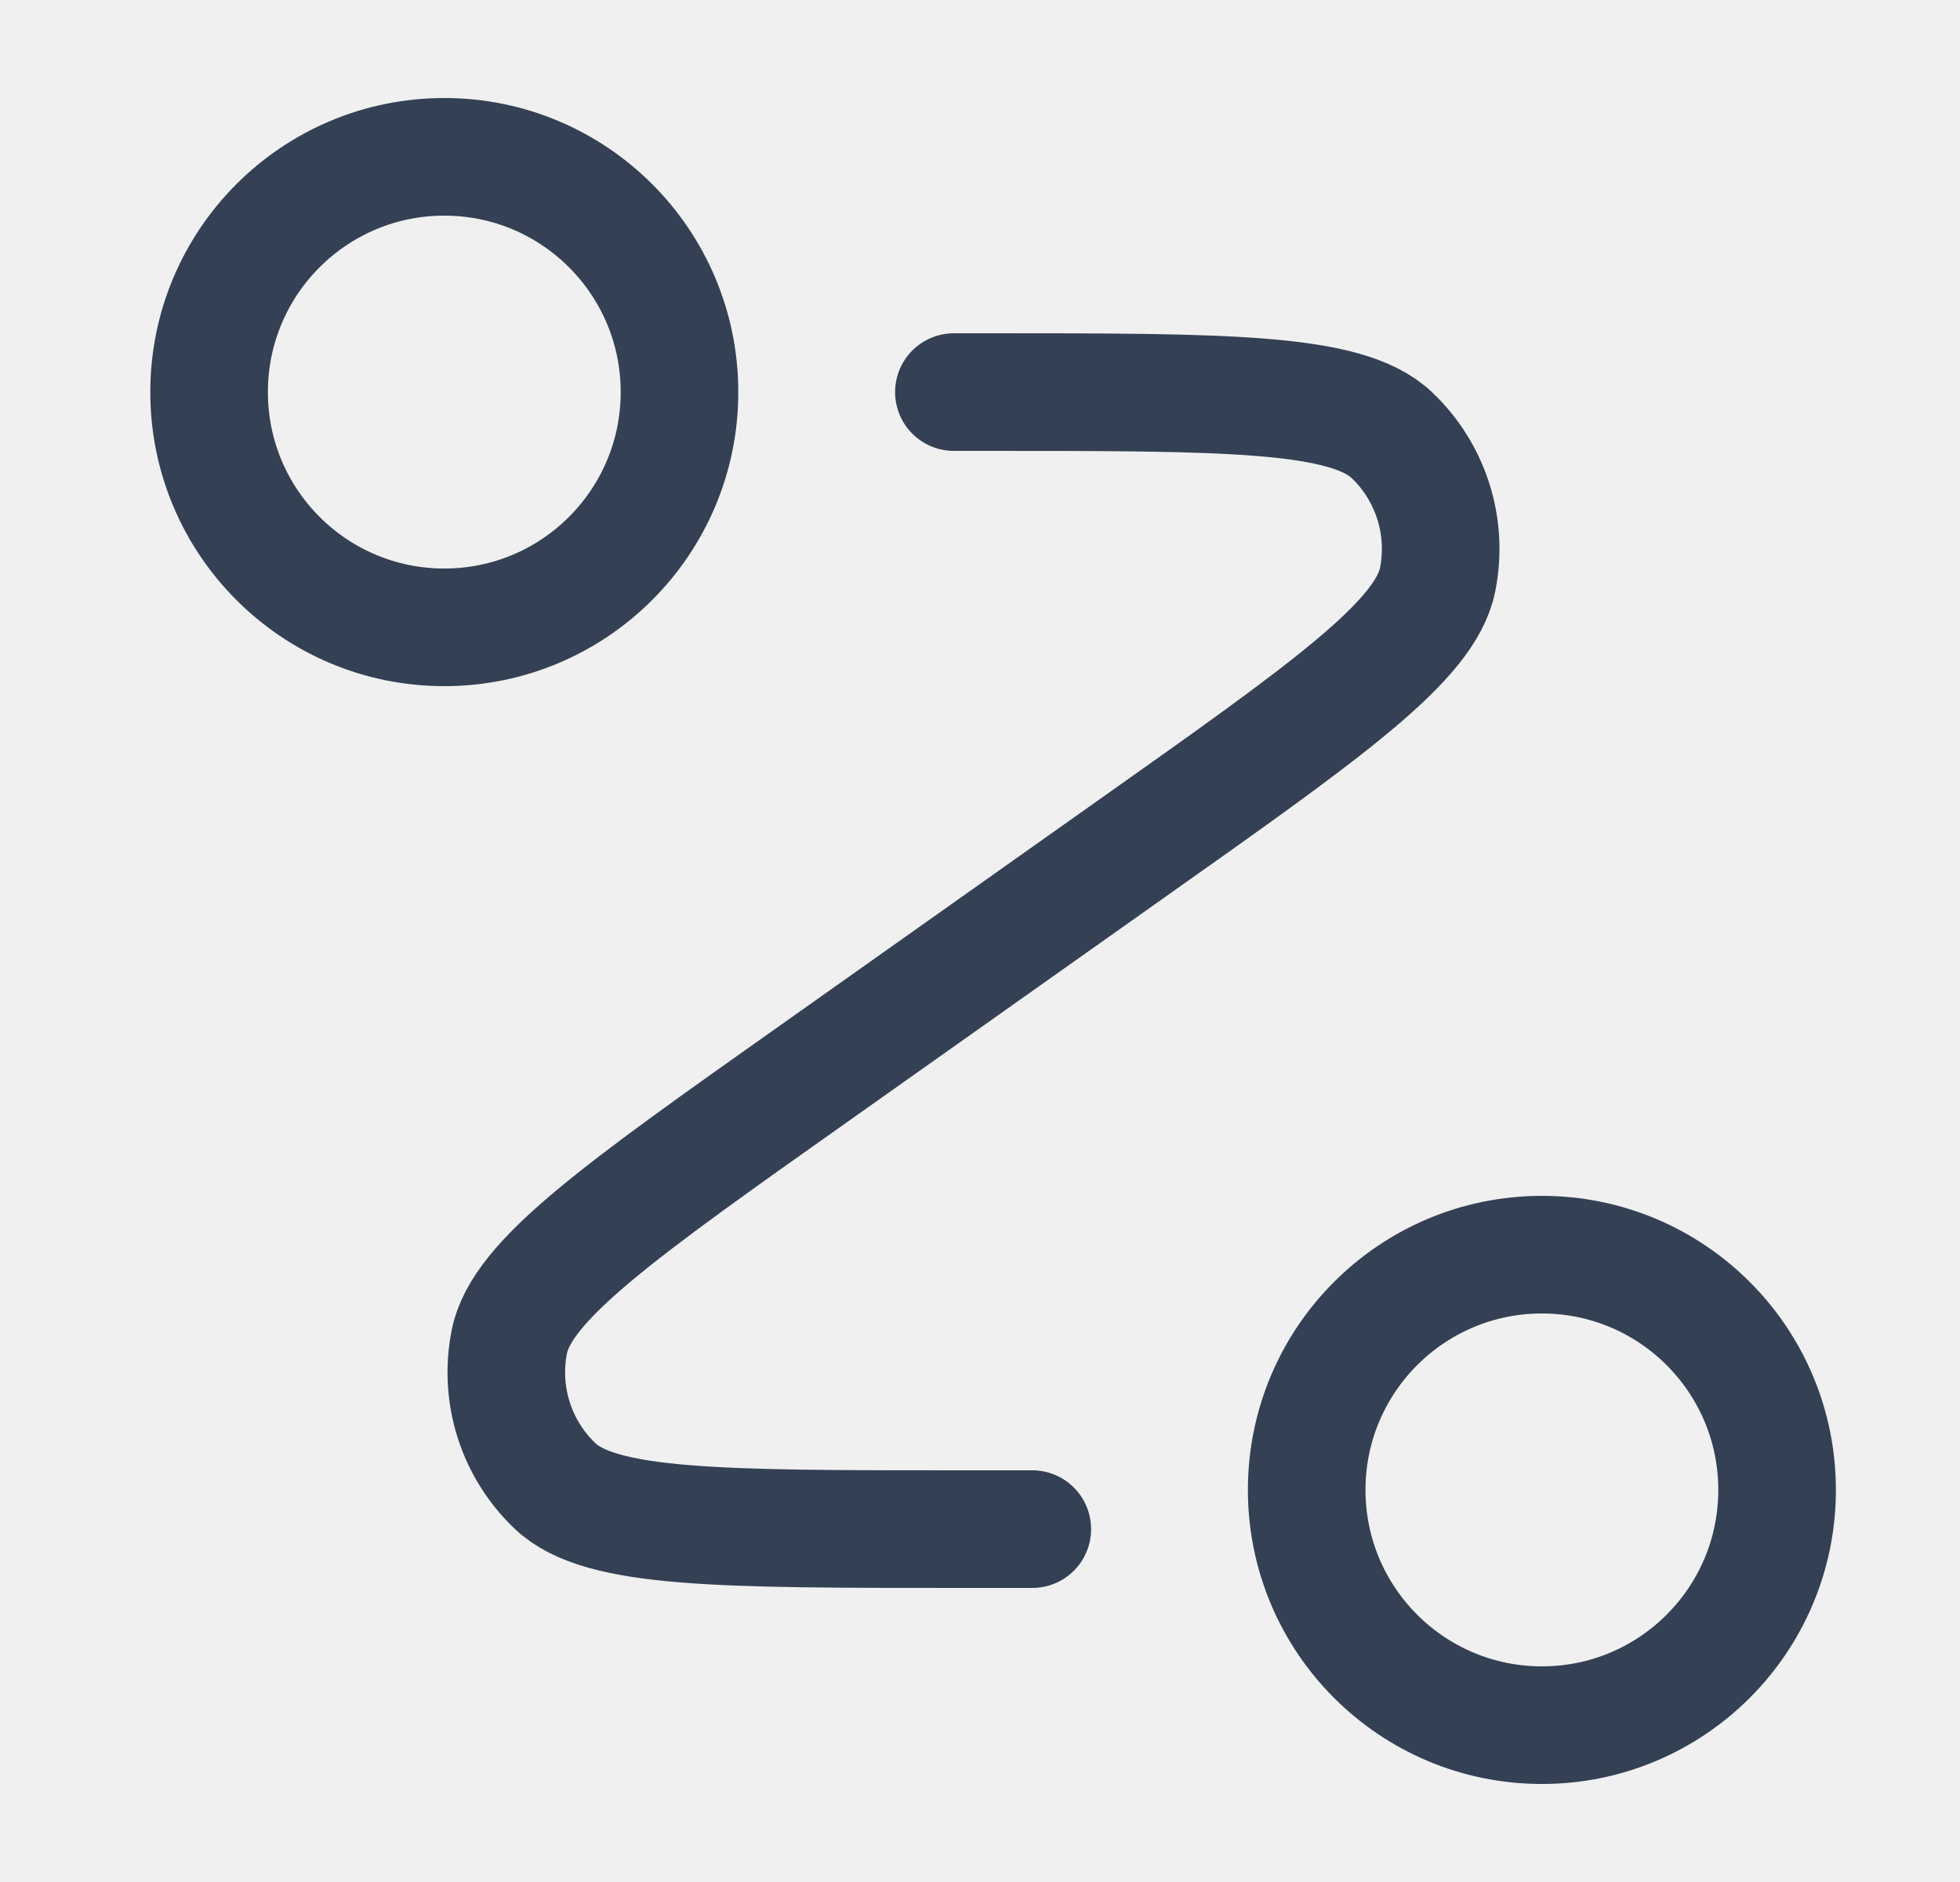
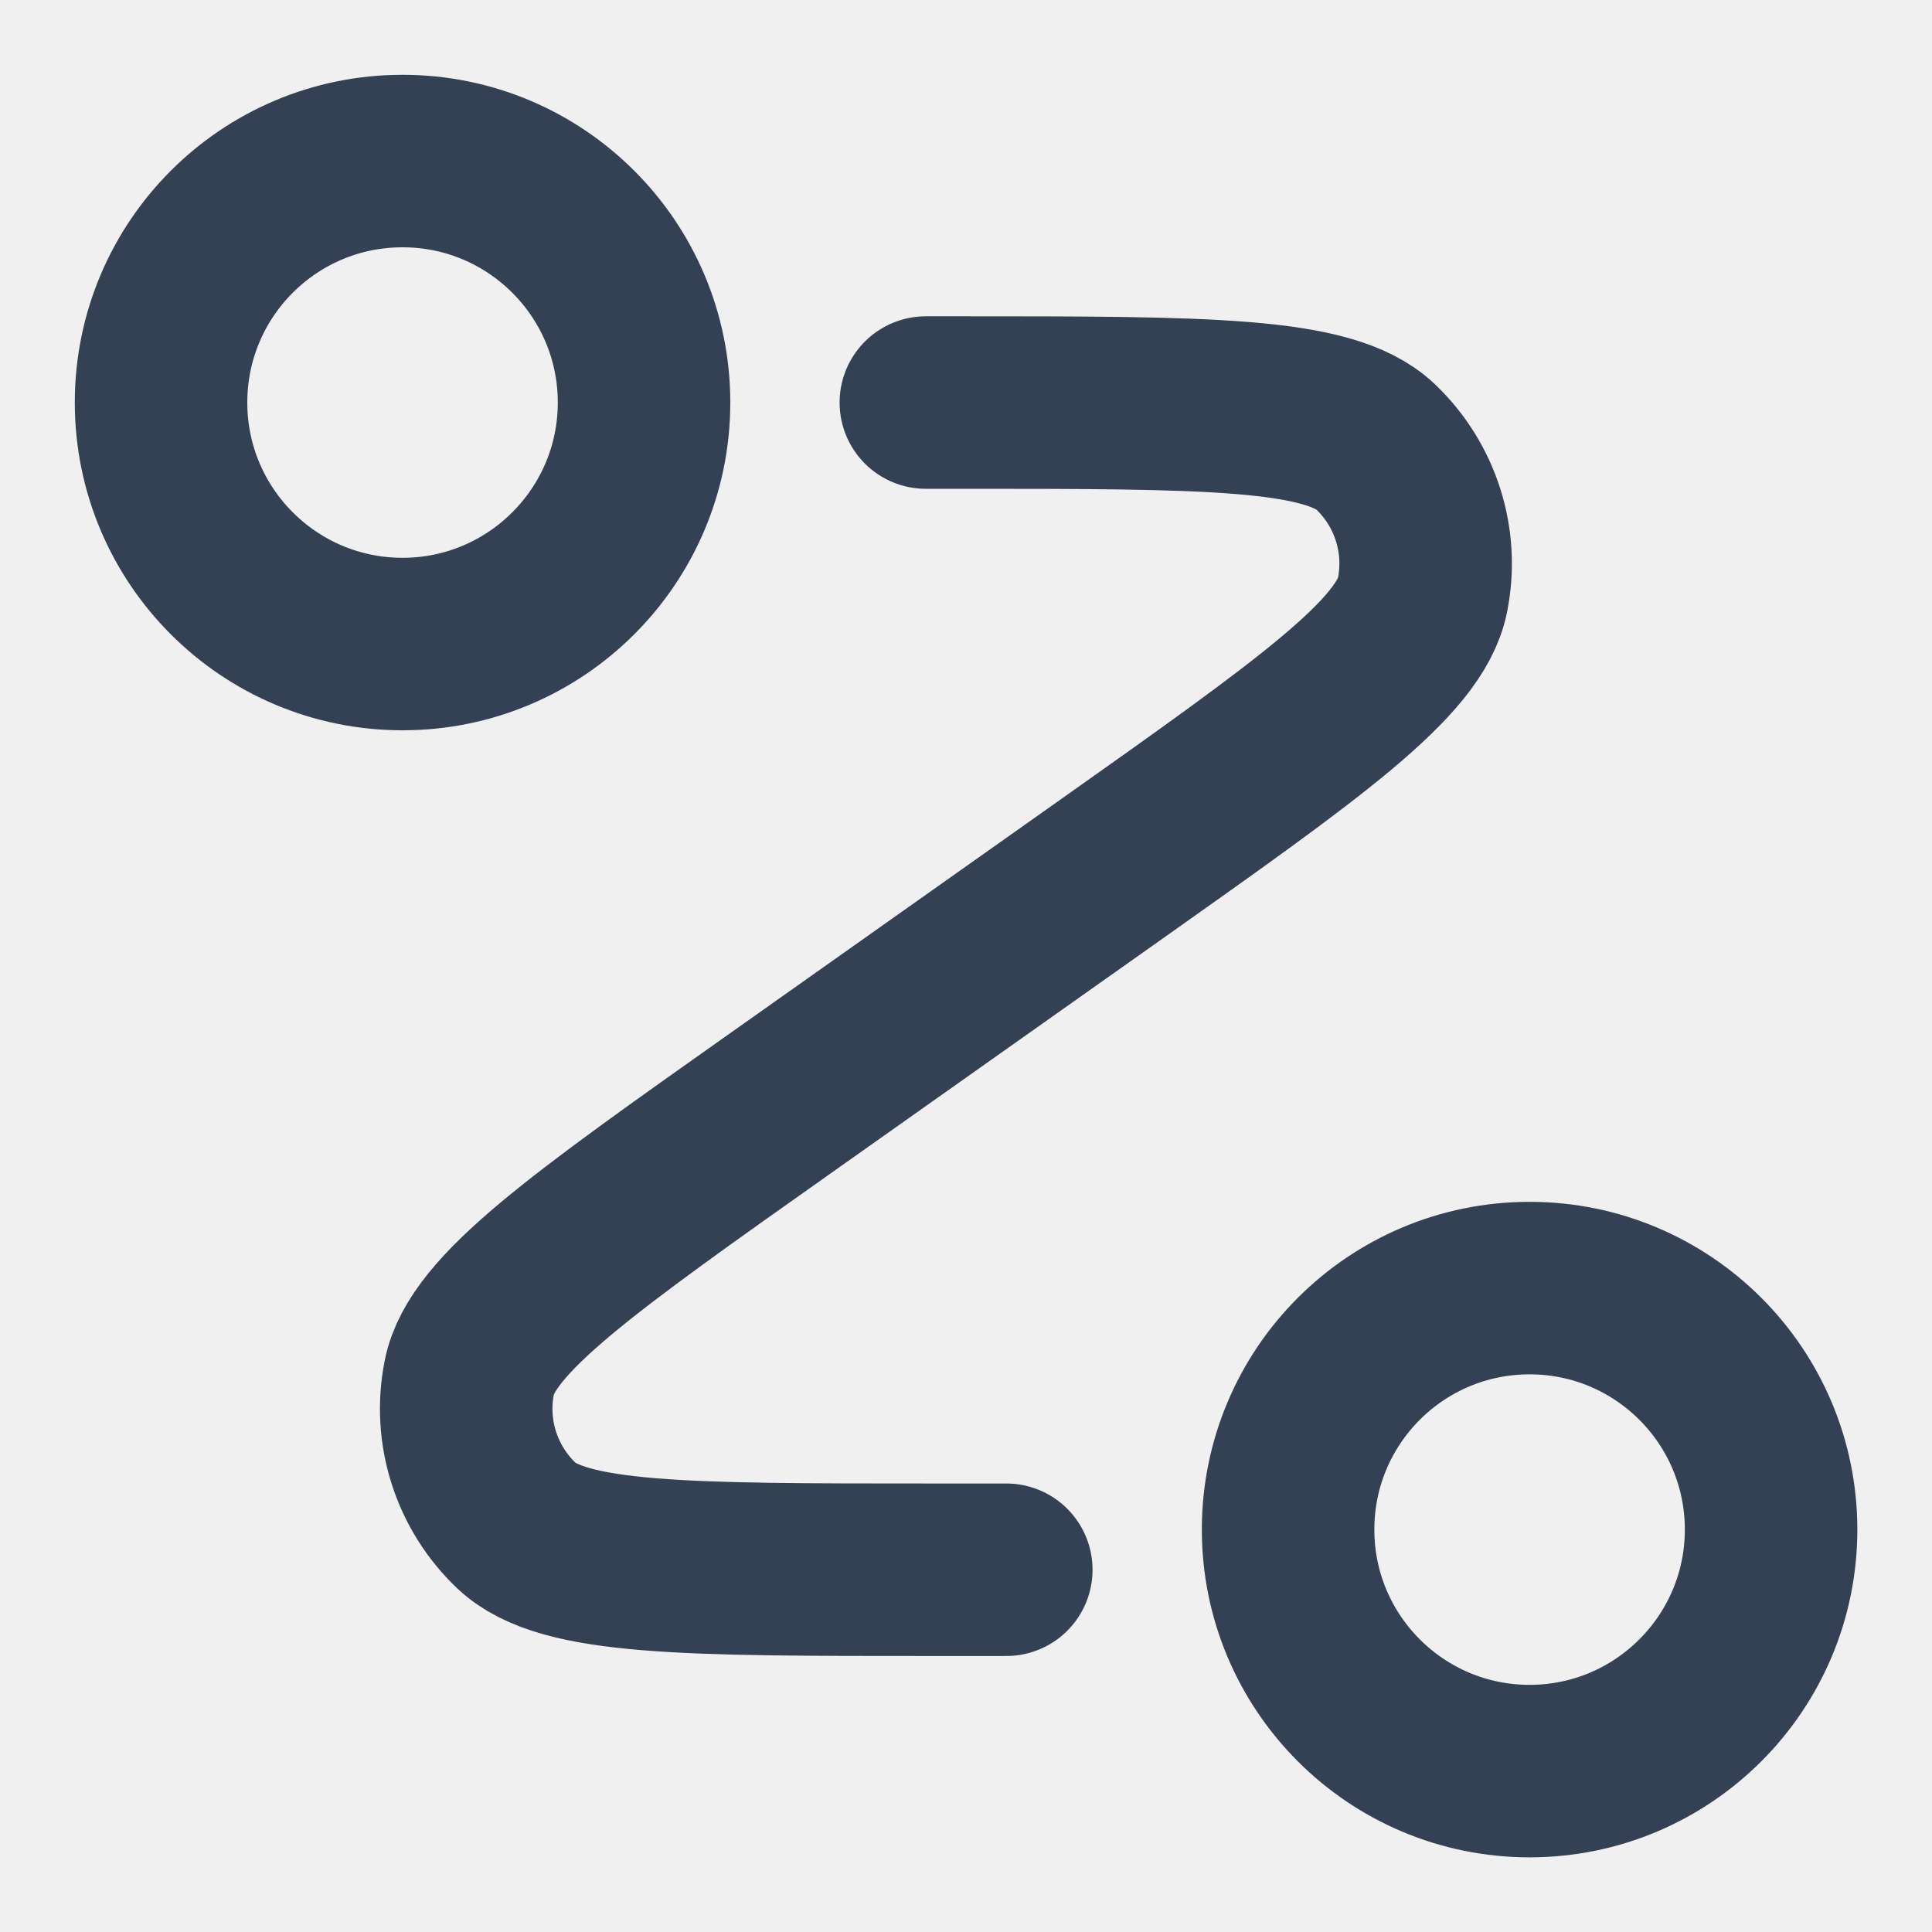
- <svg xmlns="http://www.w3.org/2000/svg" width="25" height="24" viewBox="0 0 25 24" fill="none">
-   <g id="route">
-     <path id="Icon" d="M12.167 5H12.601C15.649 5 17.172 5 17.751 5.547C18.251 6.02 18.472 6.717 18.337 7.392C18.181 8.173 16.937 9.053 14.449 10.812L10.385 13.688C7.897 15.447 6.653 16.327 6.497 17.108C6.362 17.783 6.583 18.48 7.083 18.953C7.662 19.5 9.185 19.5 12.233 19.5H13.167M8.667 5C8.667 6.657 7.324 8 5.667 8C4.01 8 2.667 6.657 2.667 5C2.667 3.343 4.01 2 5.667 2C7.324 2 8.667 3.343 8.667 5ZM22.667 19C22.667 20.657 21.324 22 19.667 22C18.01 22 16.667 20.657 16.667 19C16.667 17.343 18.01 16 19.667 16C21.324 16 22.667 17.343 22.667 19Z" stroke="#344054" stroke-width="1.5" stroke-linecap="round" stroke-linejoin="round" />
+ <svg xmlns="http://www.w3.org/2000/svg" width="14" height="14" viewBox="0 0 14 14" fill="none">
+   <g id="route" clip-path="url(#clip0_3167_28693)">
+     <path id="Icon" d="M6.709 2.917H6.962C8.74 2.917 9.628 2.917 9.966 3.236C10.257 3.512 10.387 3.919 10.308 4.312C10.217 4.768 9.491 5.281 8.04 6.308L5.669 7.985C4.218 9.011 3.492 9.524 3.401 9.98C3.322 10.374 3.452 10.78 3.743 11.056C4.081 11.375 4.969 11.375 6.747 11.375H7.292M4.667 2.917C4.667 3.883 3.883 4.667 2.917 4.667C1.95 4.667 1.167 3.883 1.167 2.917C1.167 1.95 1.95 1.167 2.917 1.167C3.883 1.167 4.667 1.95 4.667 2.917ZM12.834 11.084C12.834 12.05 12.05 12.834 11.084 12.834C10.117 12.834 9.334 12.05 9.334 11.084C9.334 10.117 10.117 9.334 11.084 9.334C12.05 9.334 12.834 10.117 12.834 11.084Z" stroke="#344054" stroke-width="1.25" stroke-linecap="round" stroke-linejoin="round" />
  </g>
+   <defs>
+     <clipPath id="clip0_3167_28693">
+       <rect width="14" height="14" fill="white" />
+     </clipPath>
+   </defs>
</svg>
